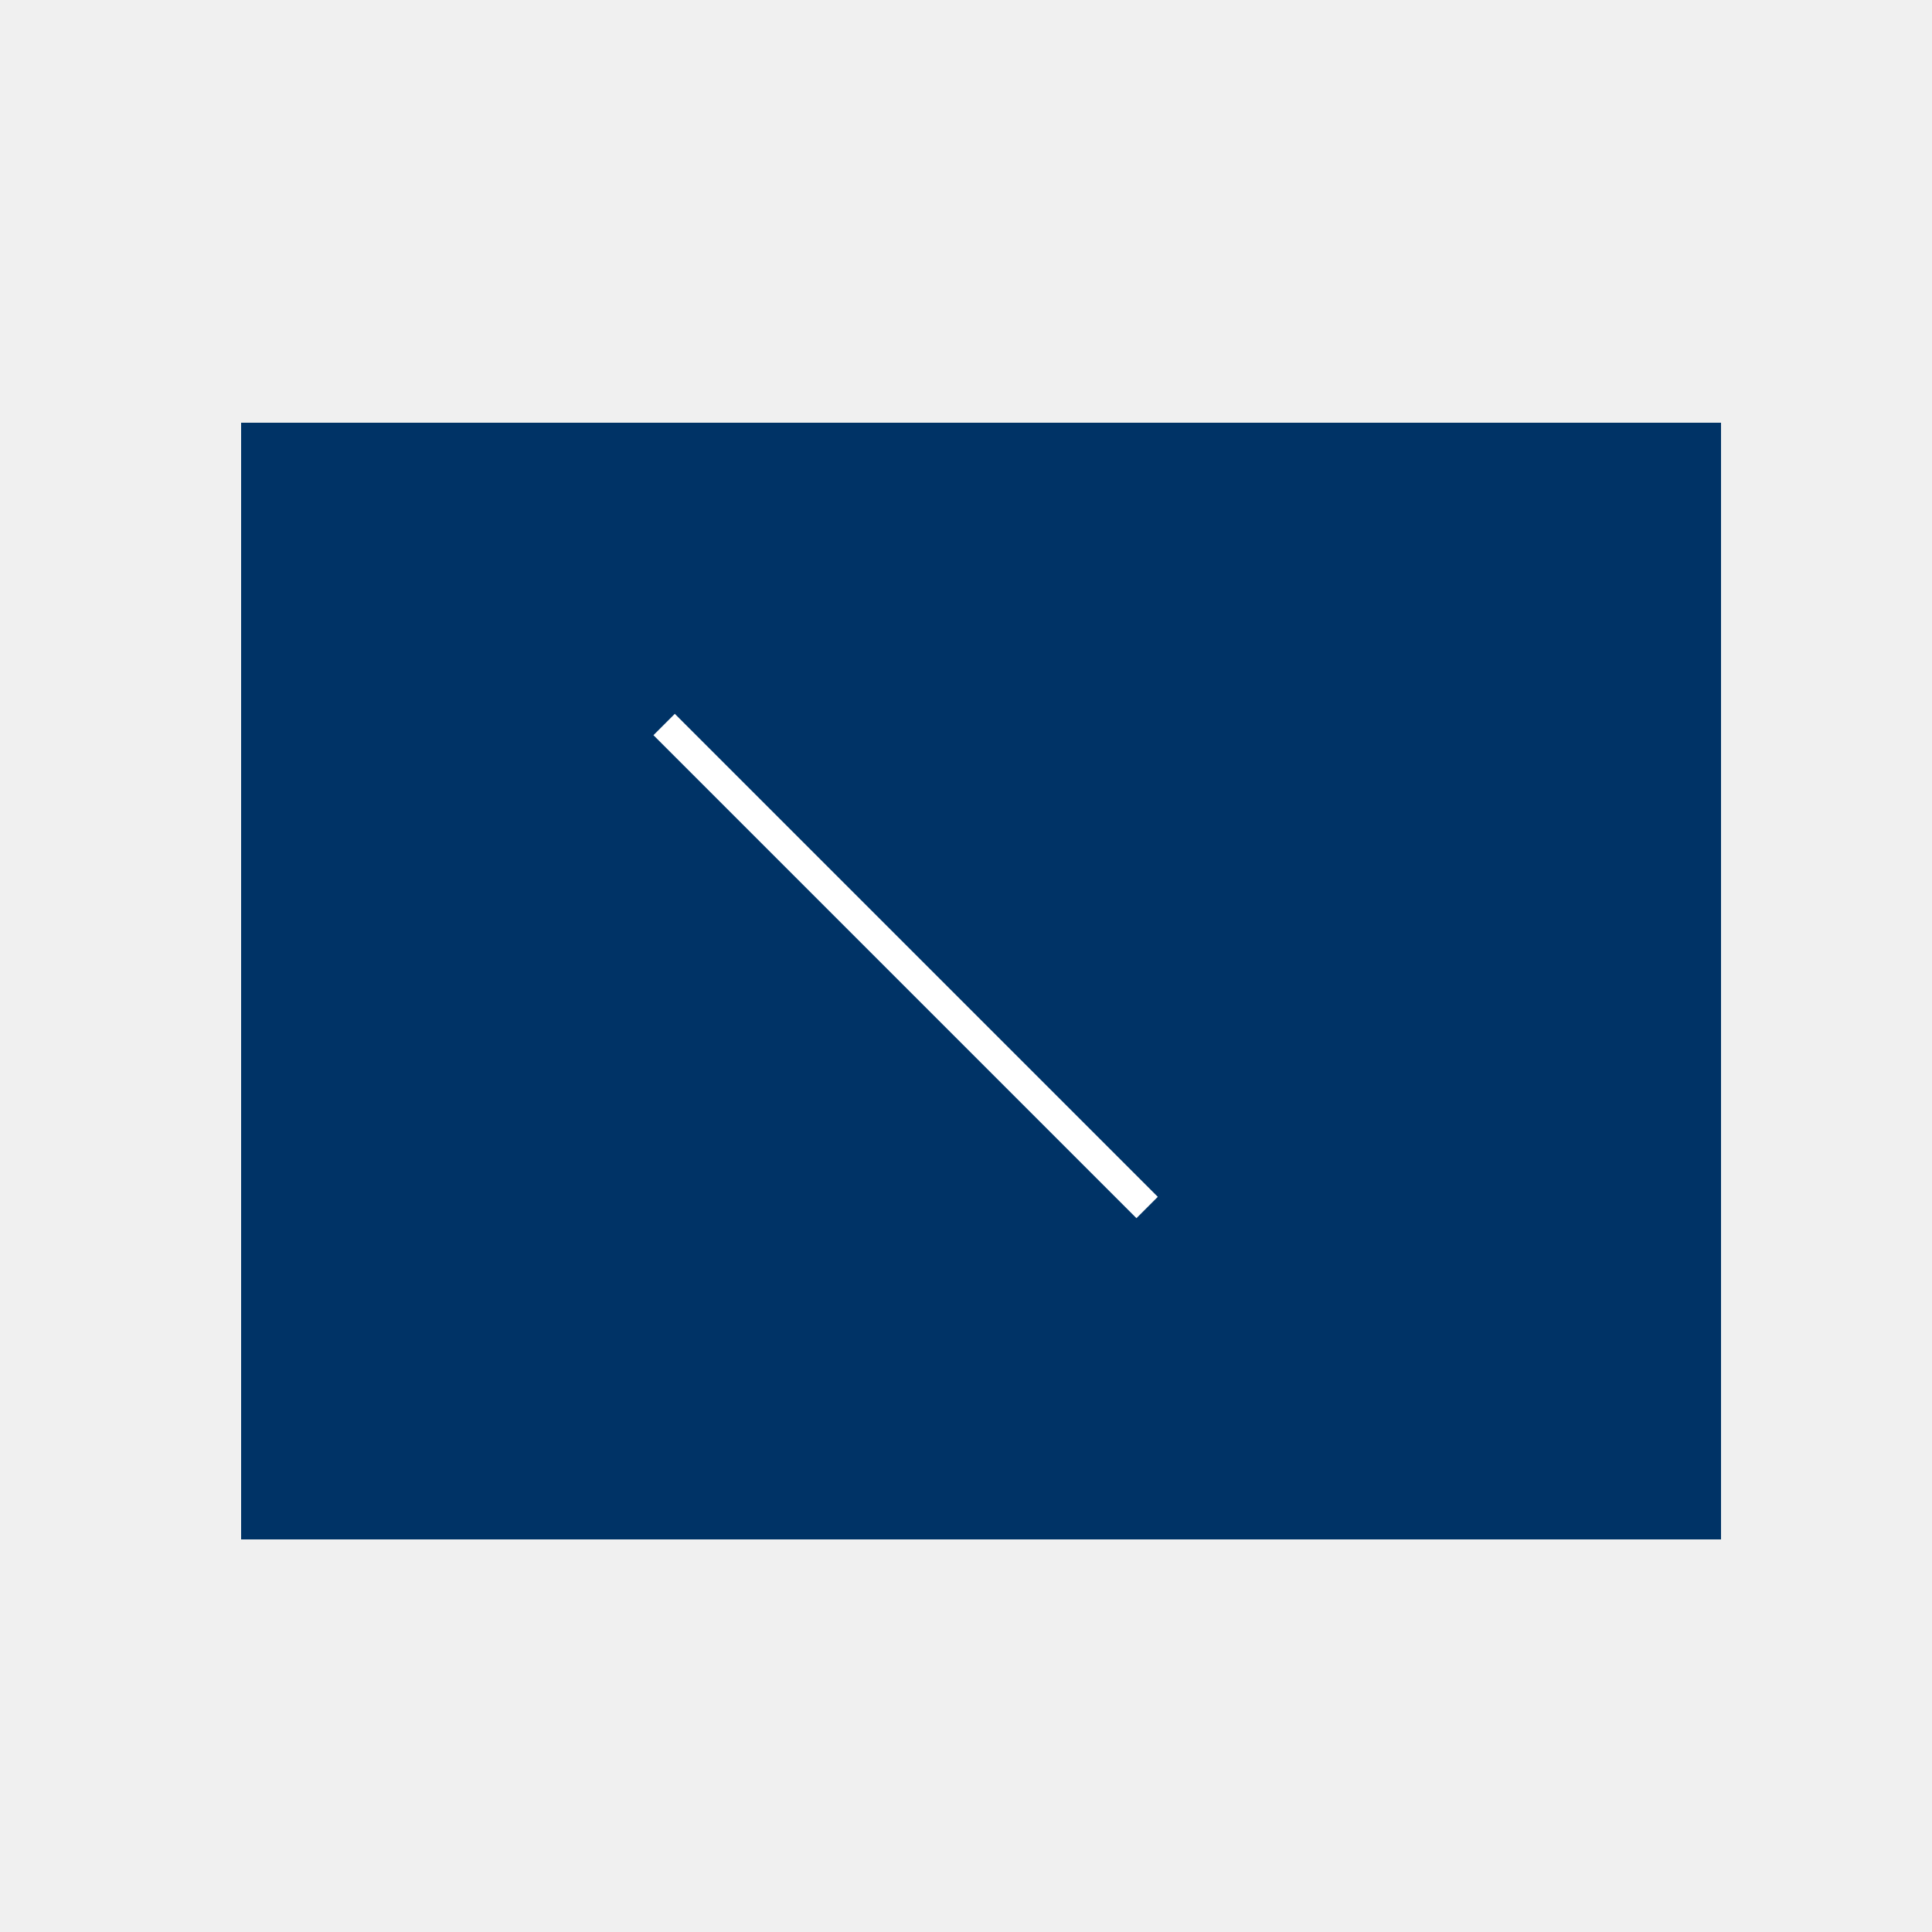
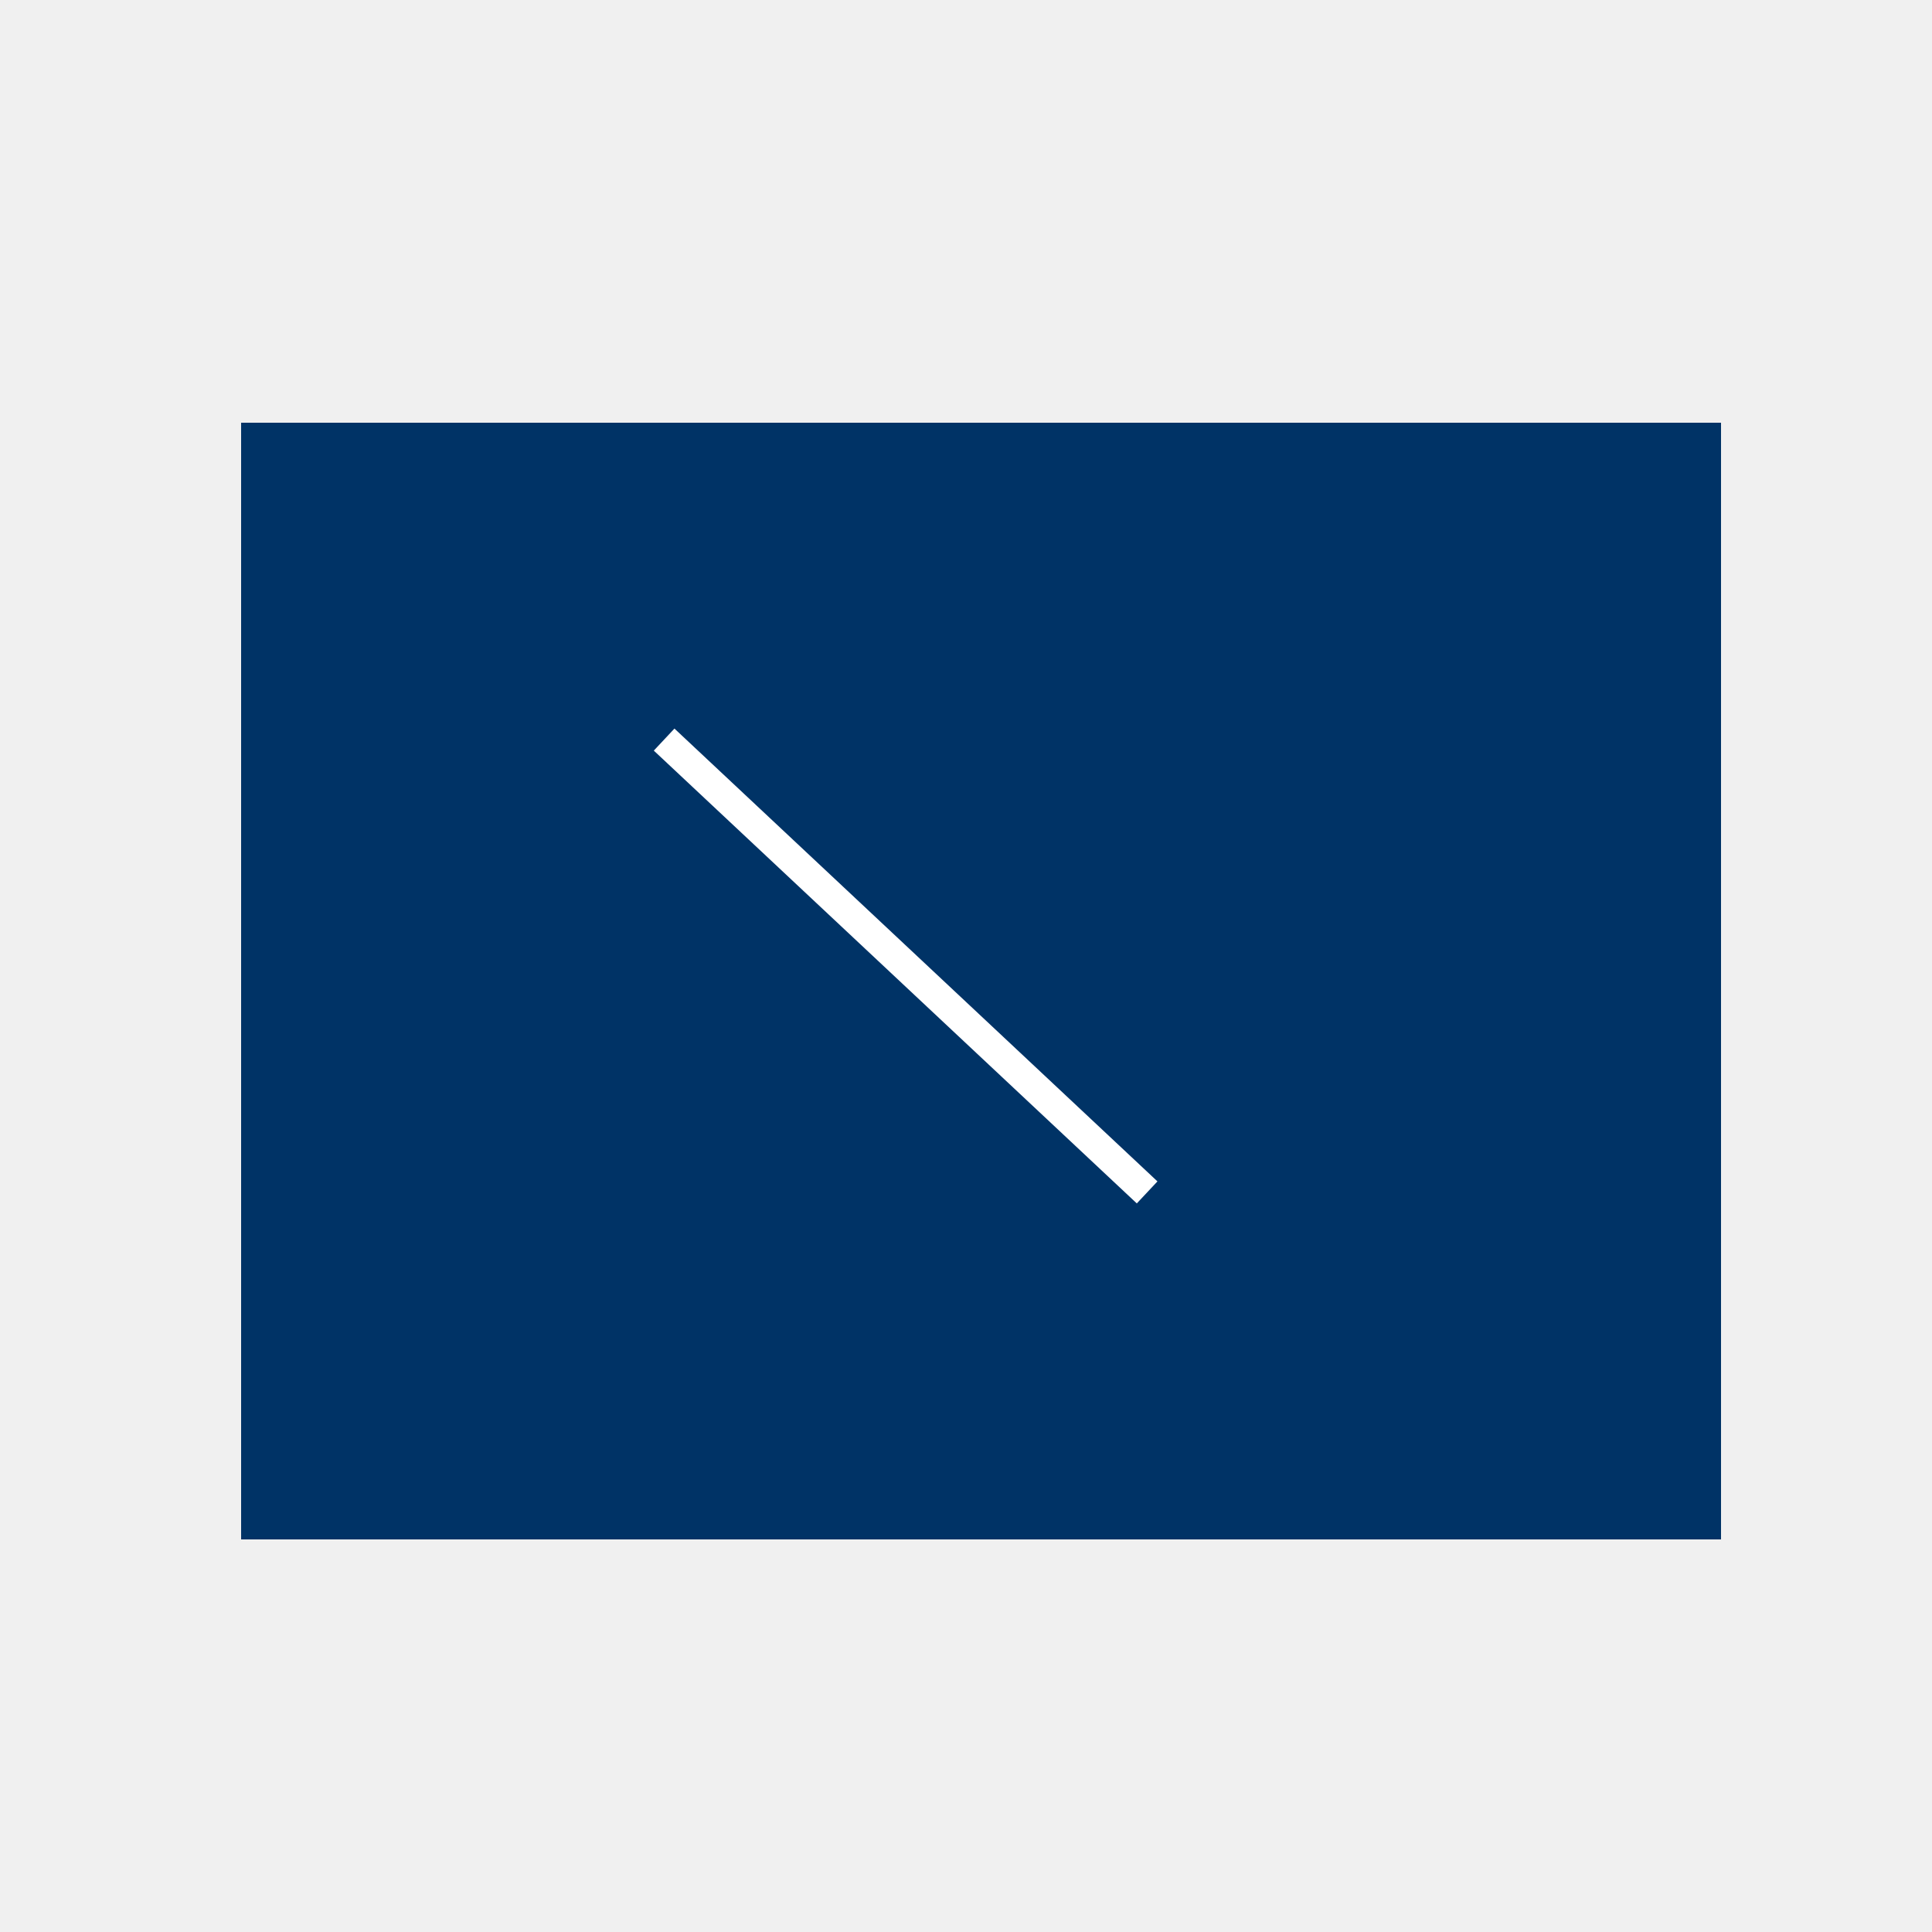
<svg xmlns="http://www.w3.org/2000/svg" viewBox="0 0 64 64" width="64" height="64">
  <rect x="8" y="14" width="49" height="37" rx="0" ry="0" fill="#003366" shape-rendering="crispEdges" />
-   <path d="M 22 24 L 38 40" fill="none" stroke="#ffffff" stroke-width="1" stroke-linecap="butt" stroke-linejoin="round" />
+   <path d="M 22 24.5 L 38 39.5" fill="none" stroke="#ffffff" stroke-width="1" stroke-linecap="butt" stroke-linejoin="round" />
</svg>
